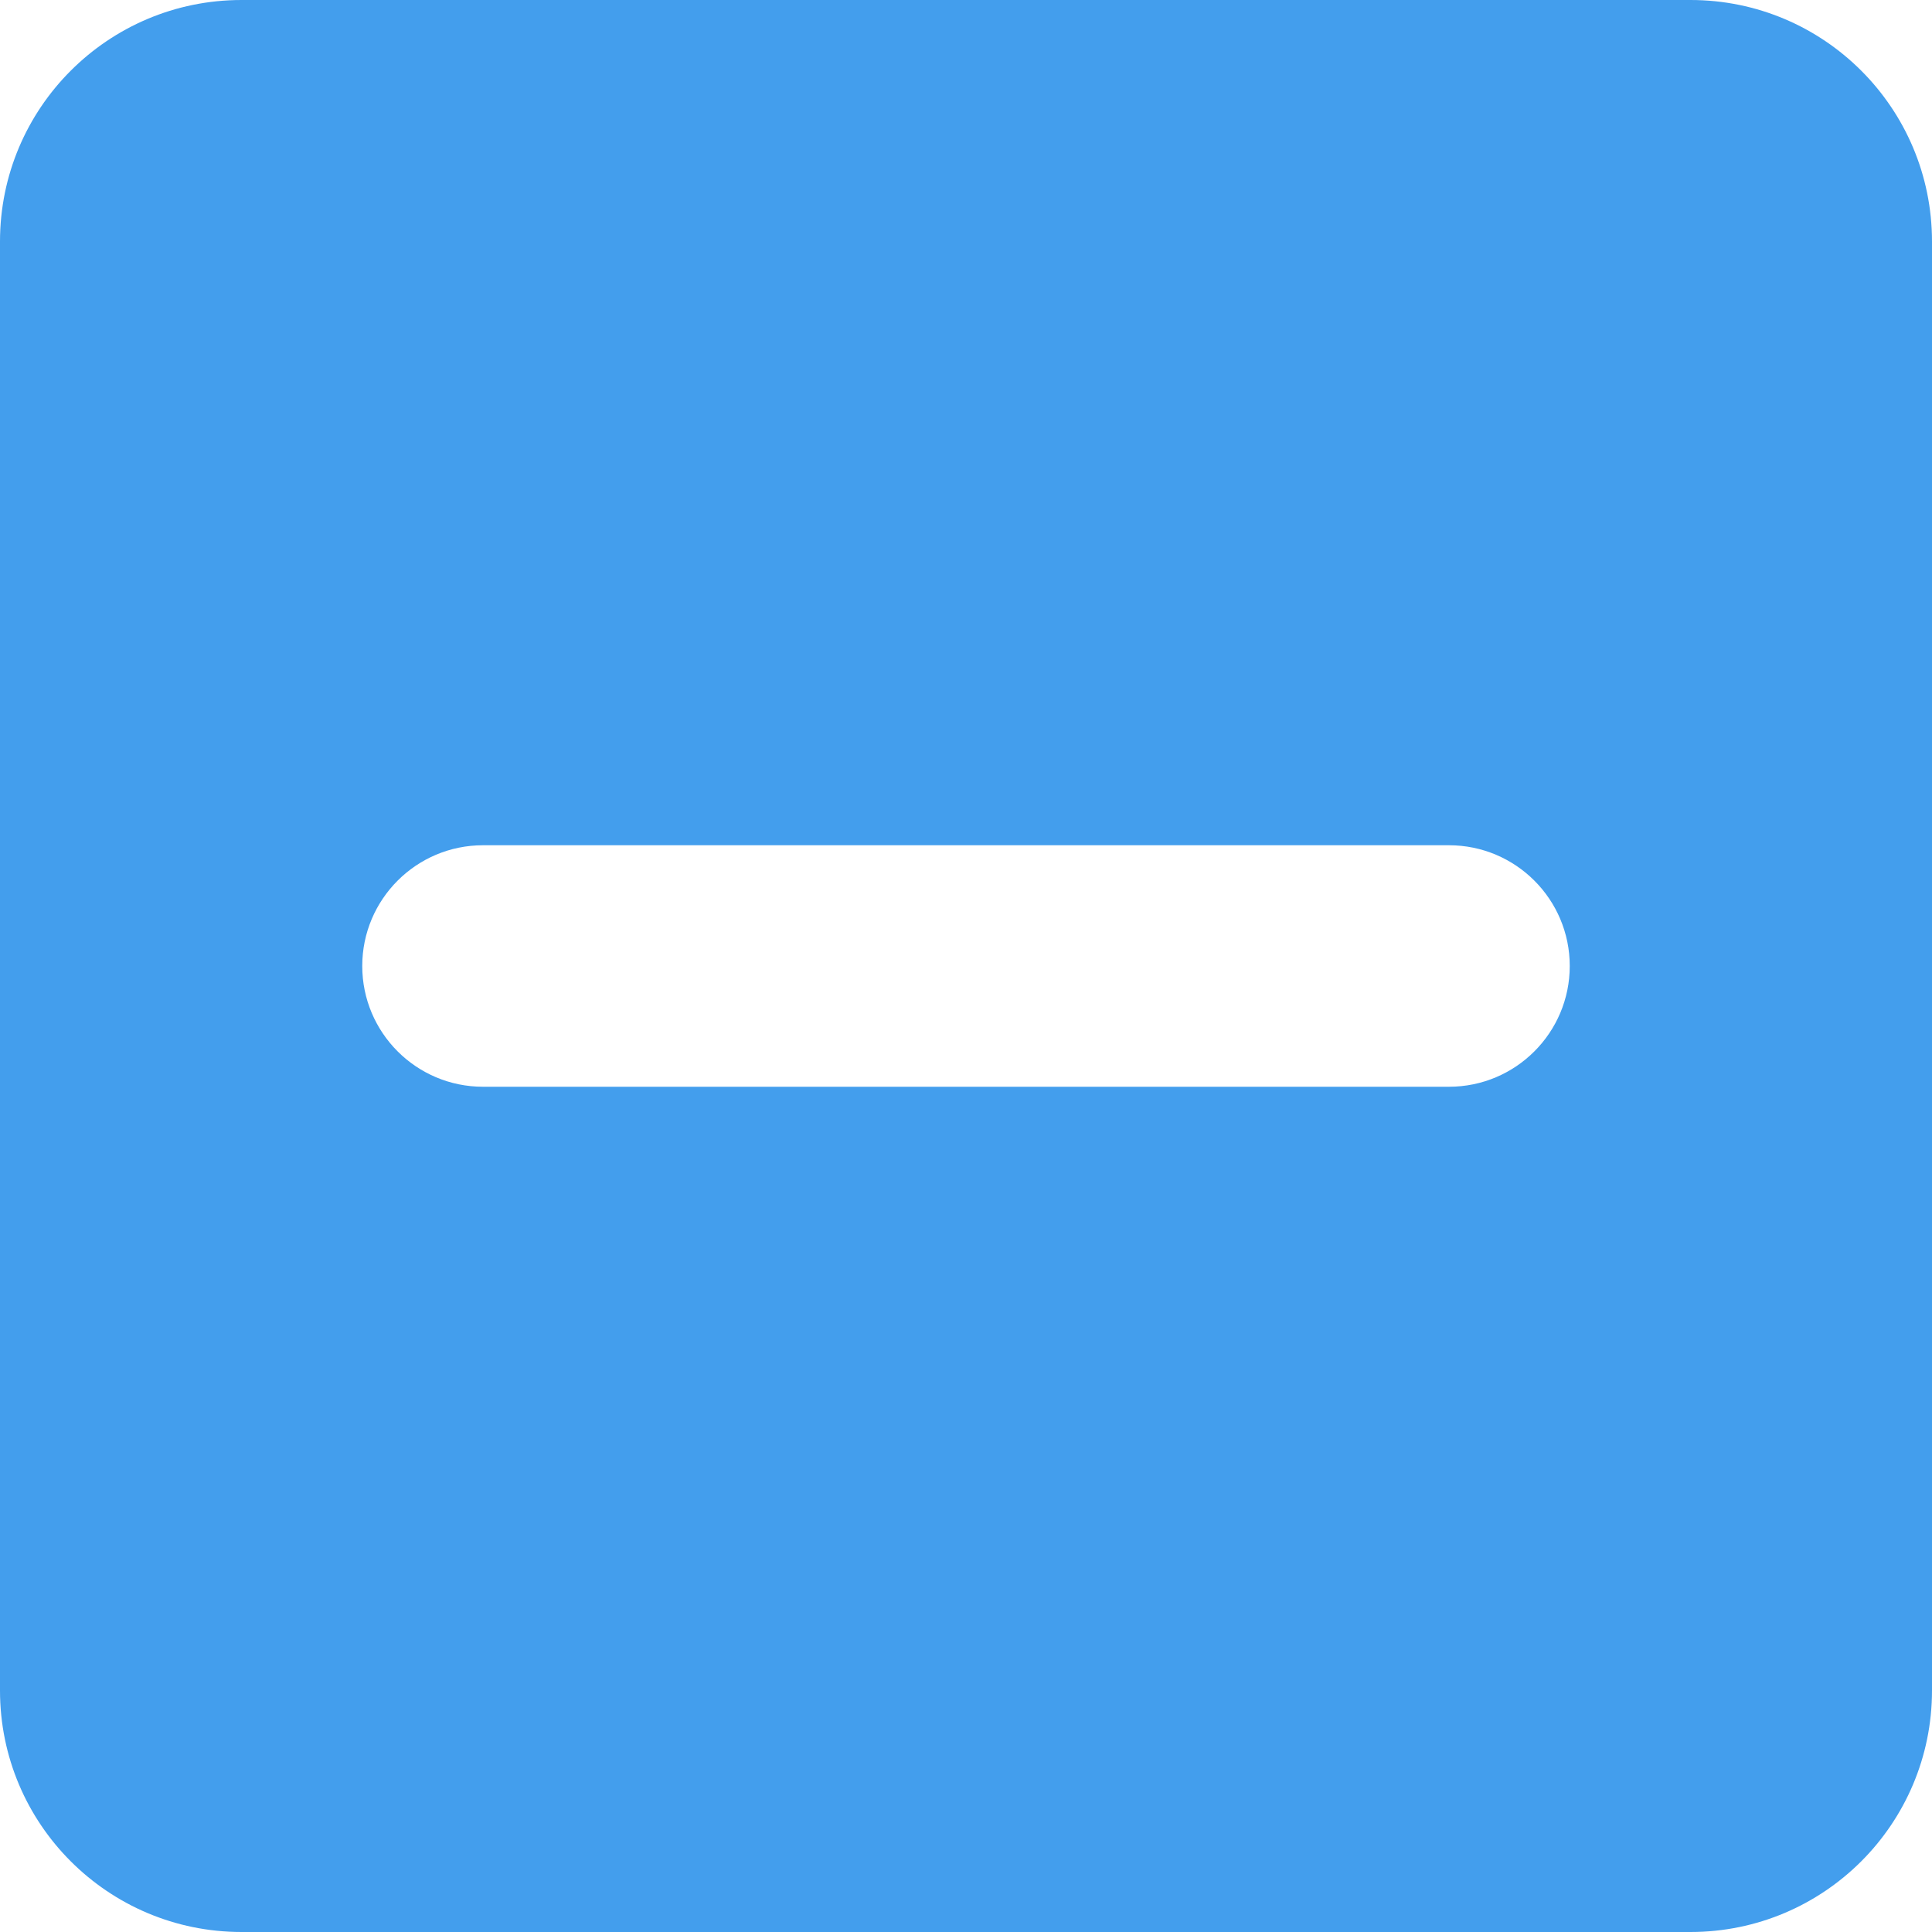
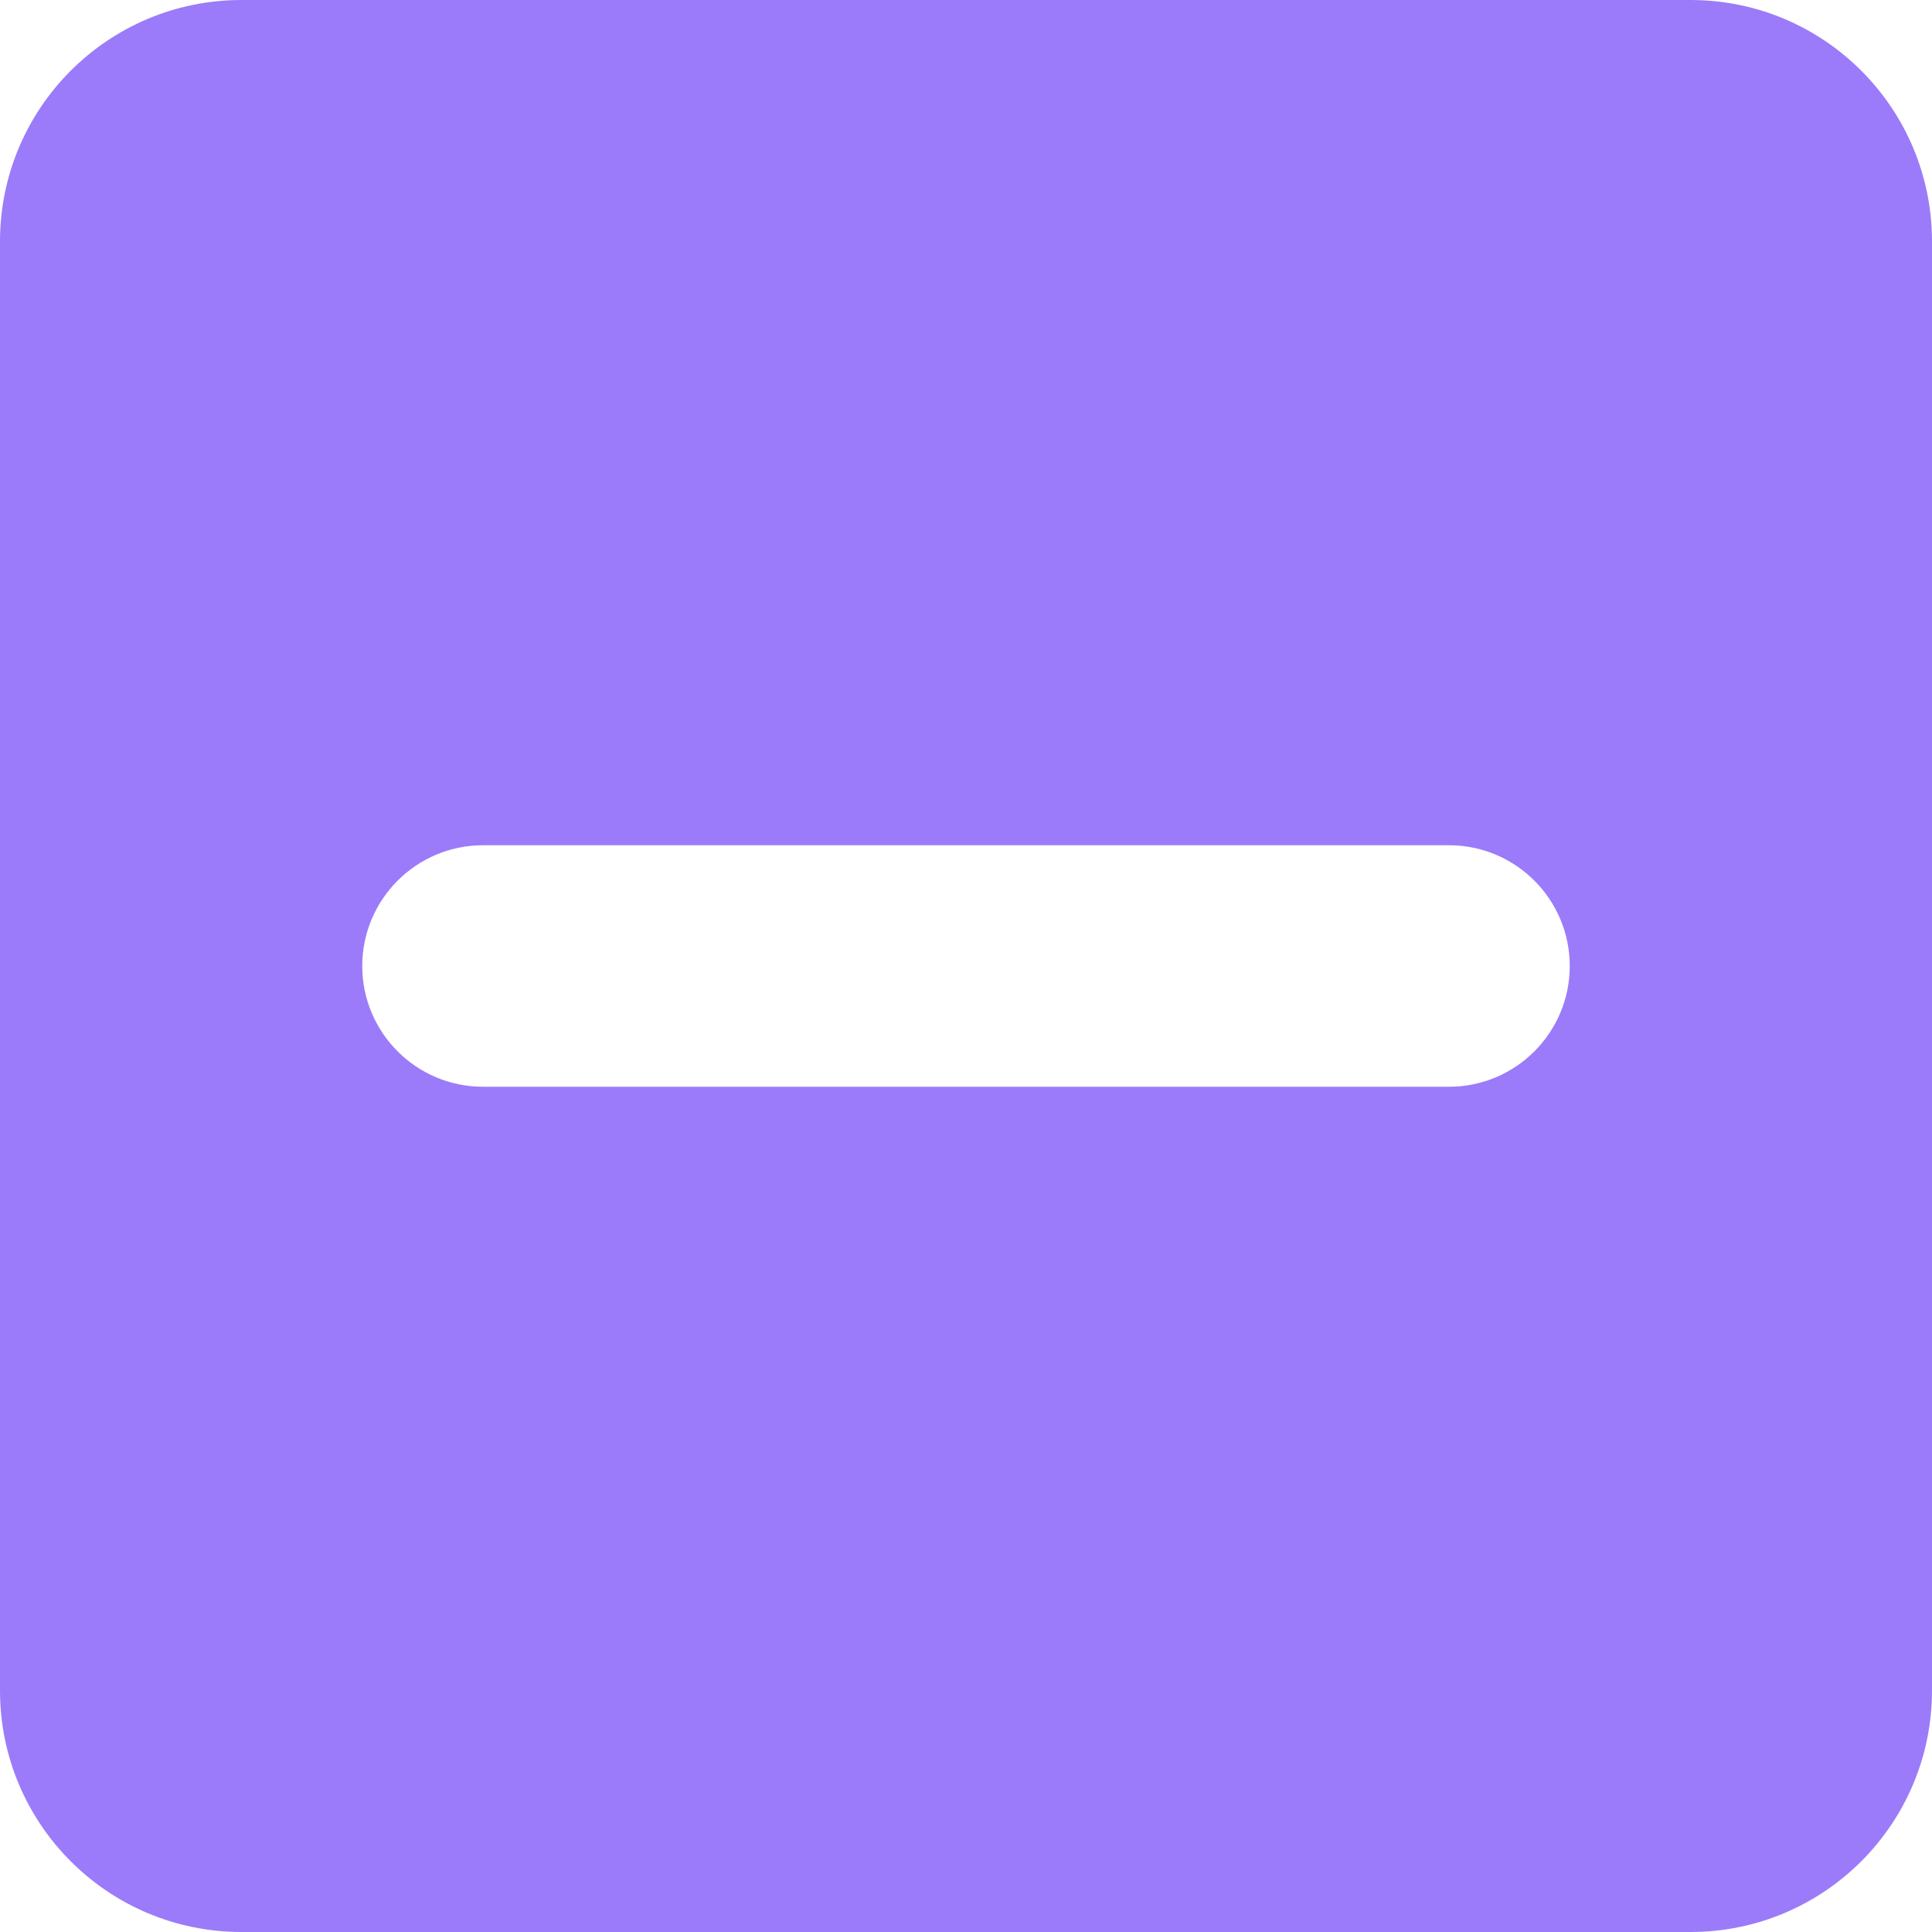
<svg xmlns="http://www.w3.org/2000/svg" width="16" height="16" viewBox="0 0 16 16" fill="none">
-   <path fill-rule="evenodd" clip-rule="evenodd" d="M2 0C0.895 0 0 0.895 0 2V14C0 15.105 0.895 16 2 16H14C15.105 16 16 15.105 16 14V2C16 0.895 15.105 0 14 0H2ZM4 7C3.448 7 3 7.448 3 8C3 8.552 3.448 9 4 9H12C12.552 9 13 8.552 13 8C13 7.448 12.552 7 12 7H4Z" fill="#439EED" />
+   <path fill-rule="evenodd" clip-rule="evenodd" d="M2 0C0.895 0 0 0.895 0 2V14C0 15.105 0.895 16 2 16H14C15.105 16 16 15.105 16 14V2C16 0.895 15.105 0 14 0H2ZM4 7C3.448 7 3 7.448 3 8C3 8.552 3.448 9 4 9H12C12.552 9 13 8.552 13 8C13 7.448 12.552 7 12 7H4Z" fill="#9b7bf9" />
</svg>
